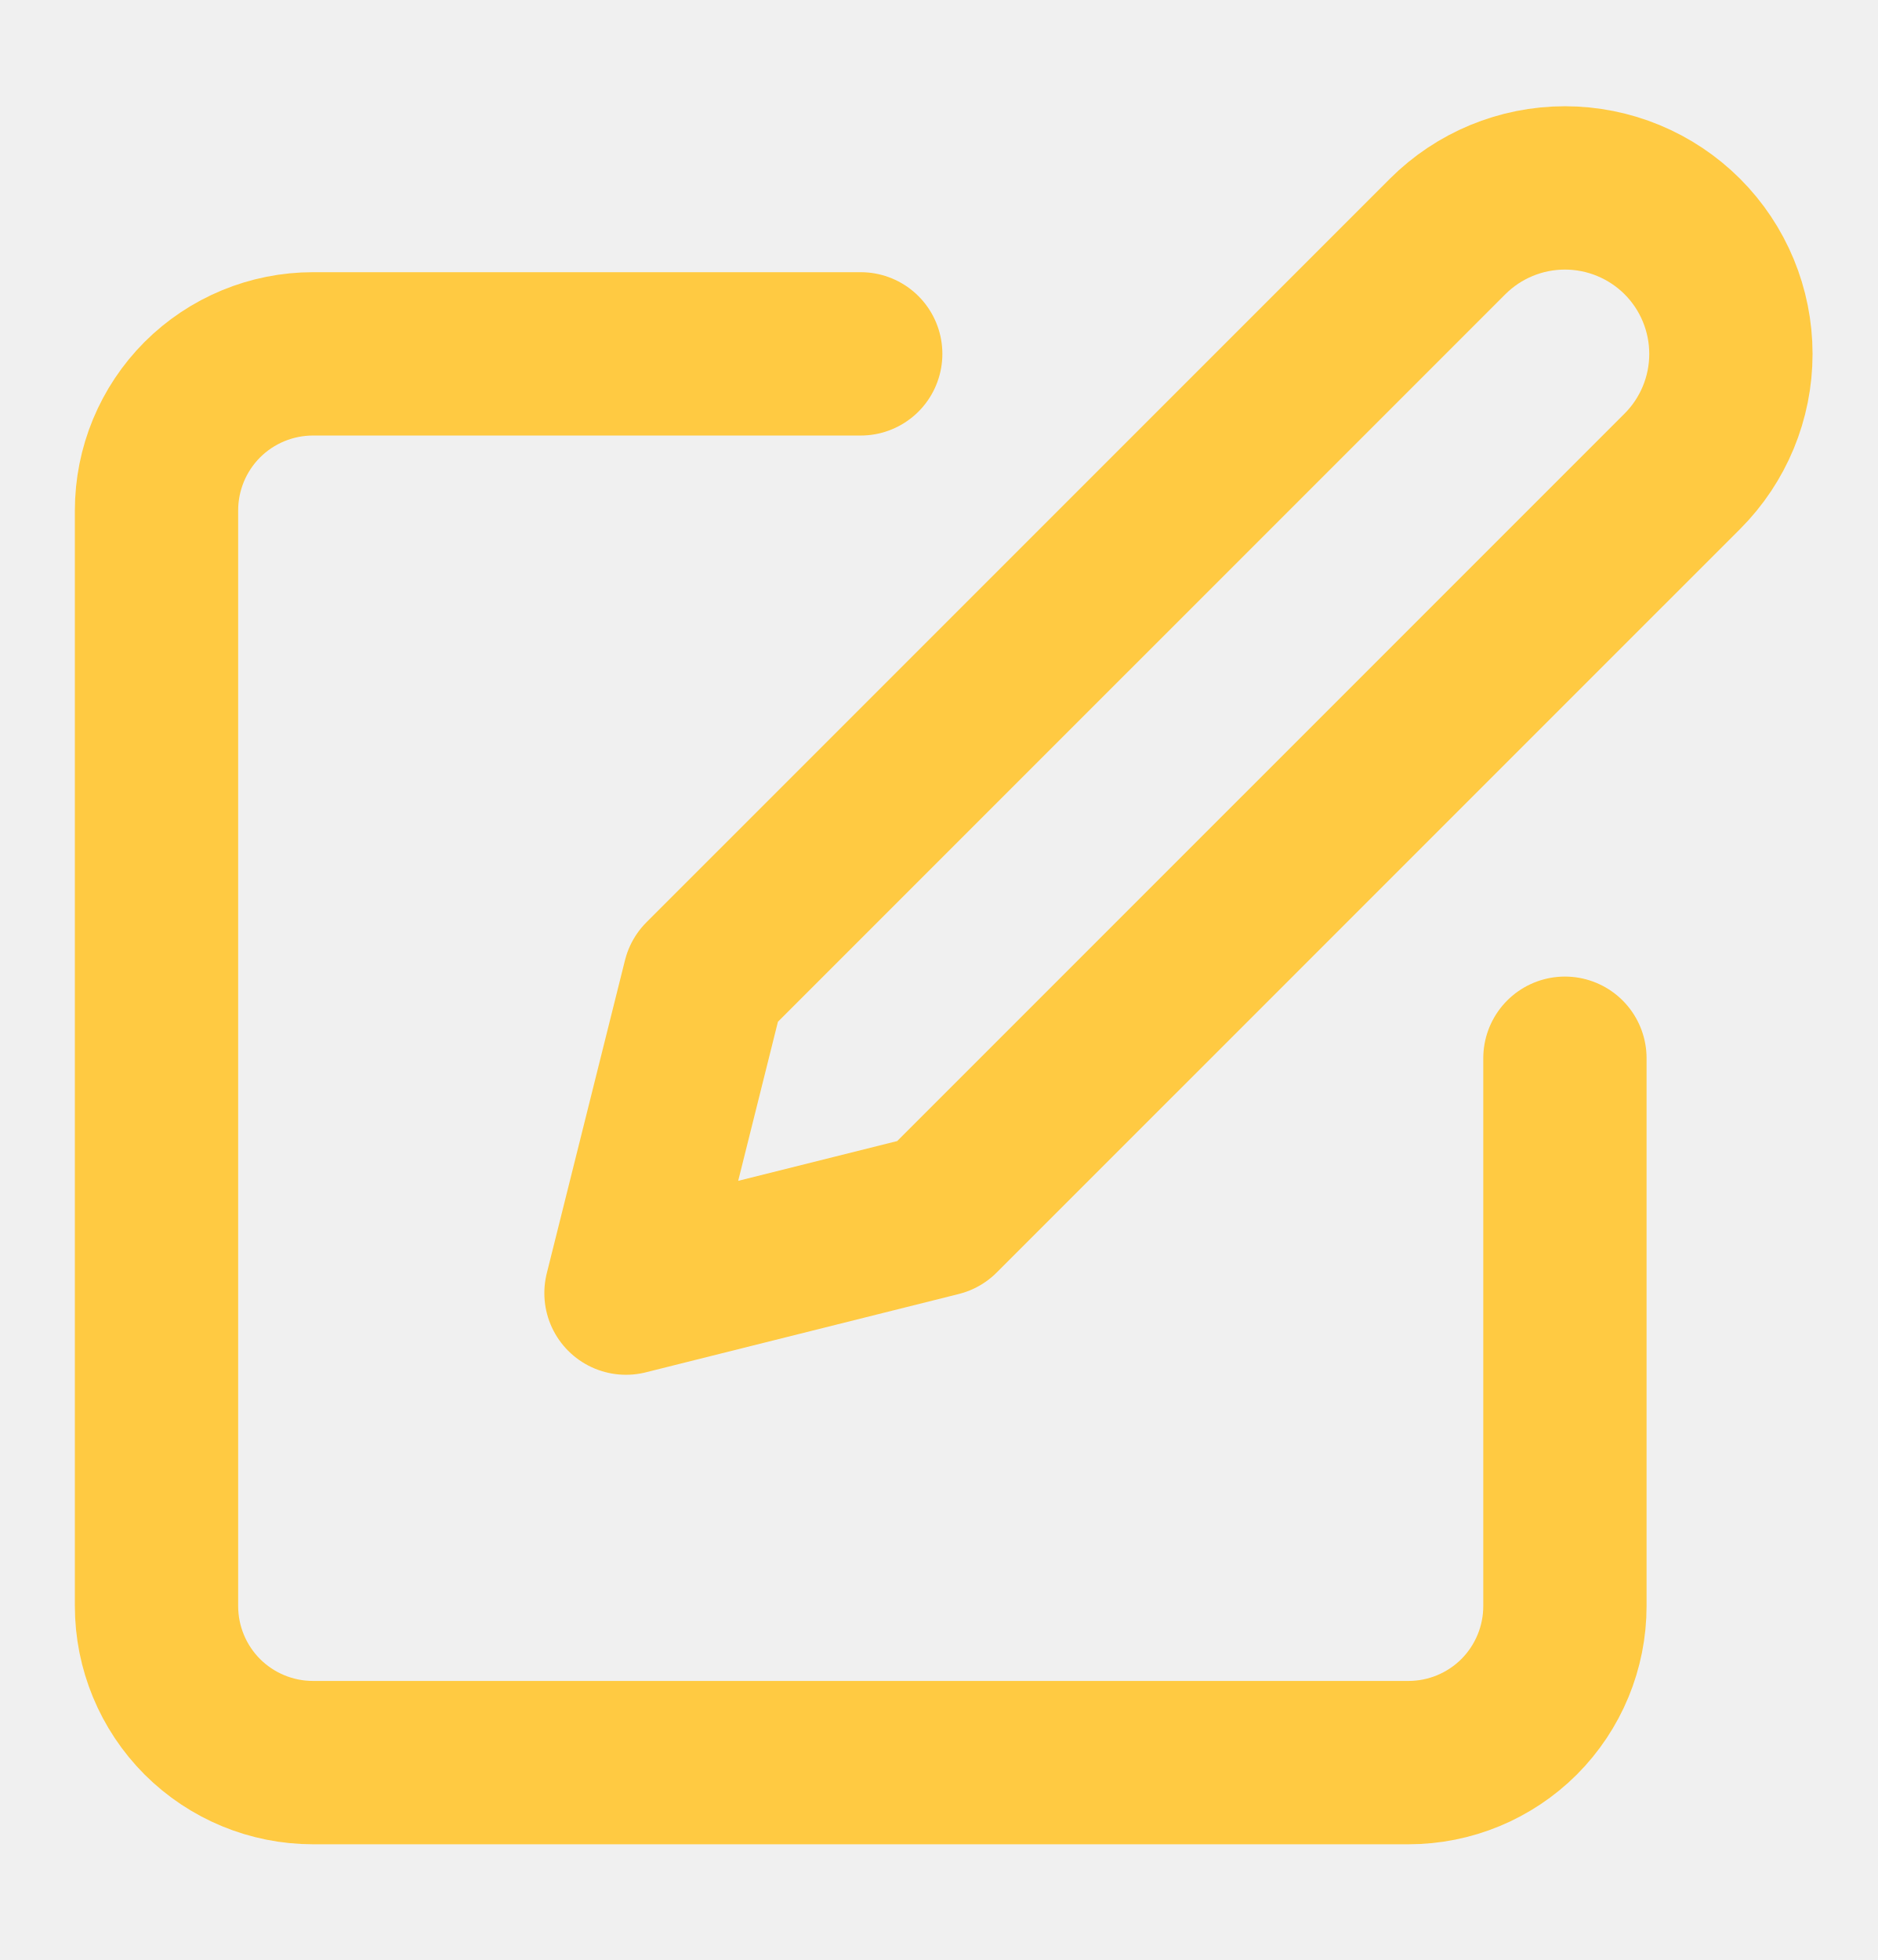
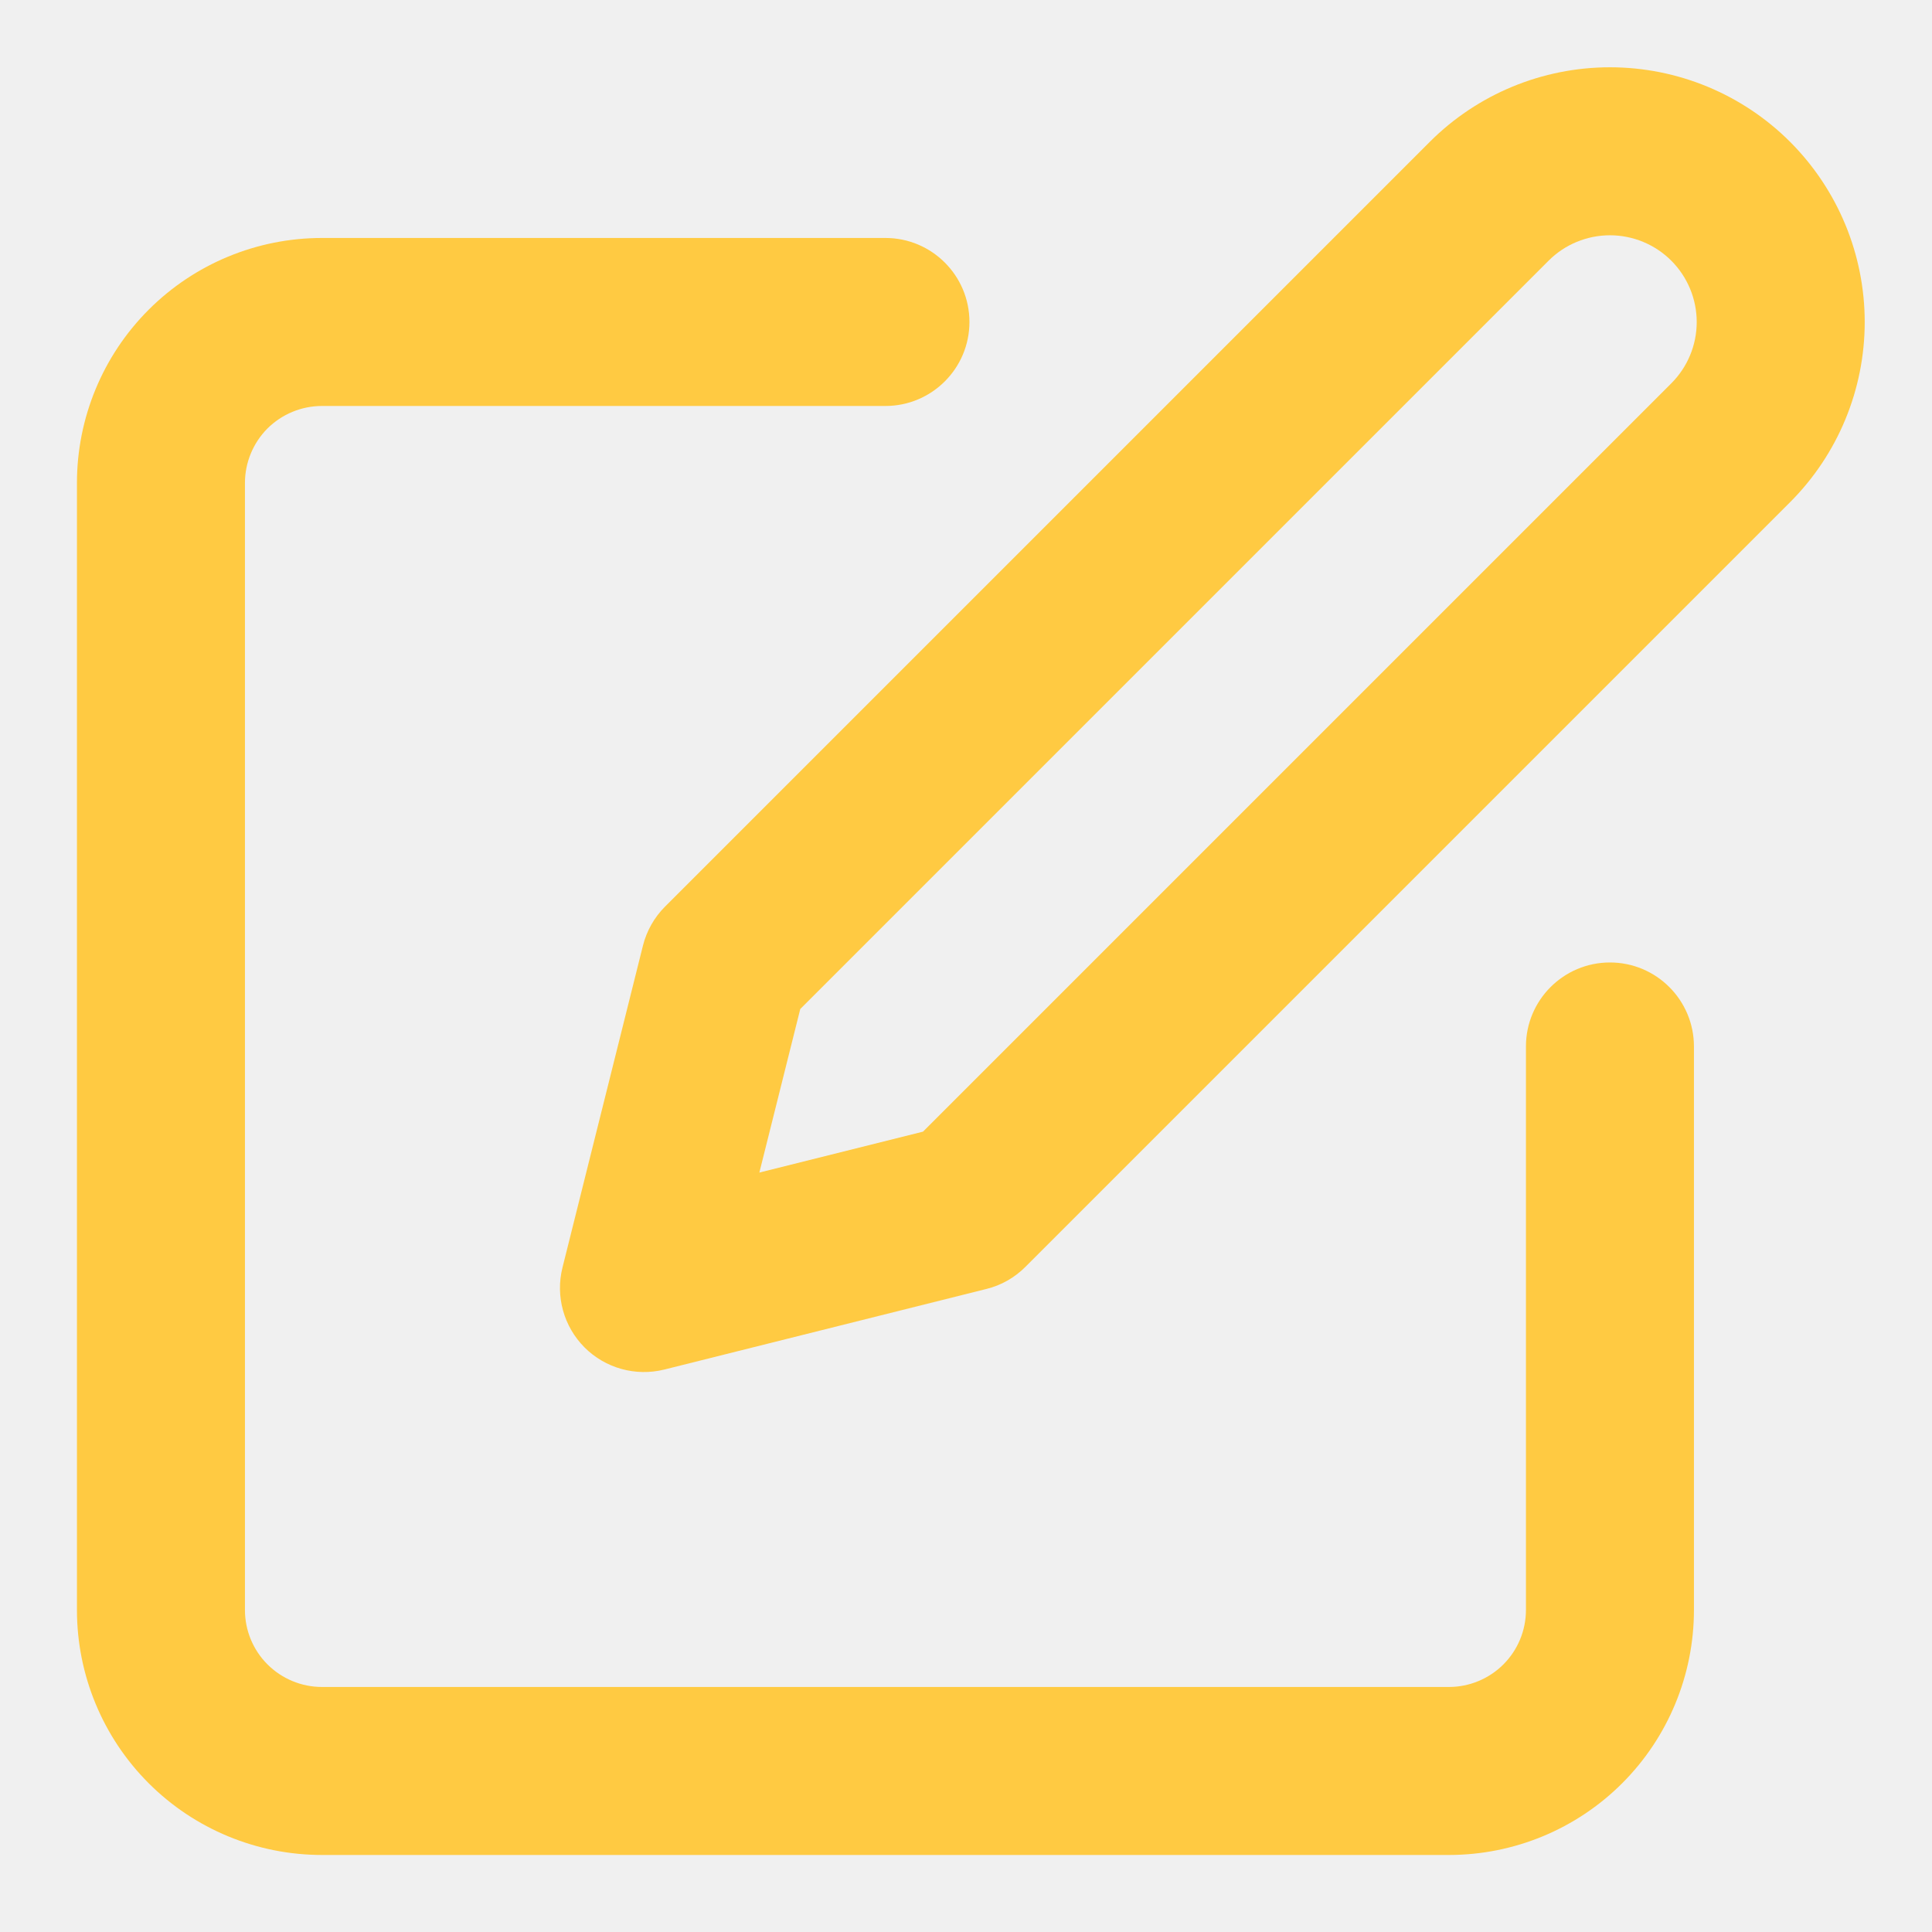
- <svg xmlns="http://www.w3.org/2000/svg" width="23" height="24" viewBox="0 0 23 24" fill="none">
-   <g id="edit">
-     <path id="Vector" d="M10.542 4.333H3.834C3.325 4.333 2.838 4.535 2.478 4.894C2.119 5.254 1.917 5.741 1.917 6.25V19.666C1.917 20.175 2.119 20.662 2.478 21.022C2.838 21.381 3.325 21.583 3.834 21.583H17.25C17.759 21.583 18.246 21.381 18.606 21.022C18.965 20.662 19.167 20.175 19.167 19.666V12.958" stroke="#FFCA42" stroke-width="2" stroke-linecap="round" stroke-linejoin="round" />
-     <path id="Vector_2" d="M17.73 2.896C18.111 2.515 18.628 2.301 19.167 2.301C19.706 2.301 20.223 2.515 20.605 2.896C20.986 3.277 21.2 3.795 21.2 4.334C21.2 4.873 20.986 5.39 20.605 5.771L11.5 14.875L7.667 15.834L8.625 12L17.73 2.896Z" stroke="#FFCA42" stroke-width="2" stroke-linecap="round" stroke-linejoin="round" />
+ <svg xmlns="http://www.w3.org/2000/svg" width="23" height="23" viewBox="0 0 23 23" fill="none">
+   <g clip-path="url(#clip0_415_16)">
+     <path fill-rule="evenodd" clip-rule="evenodd" d="M1.77 3.687C2.317 3.14 3.059 2.833 3.833 2.833H10.541C11.093 2.833 11.541 3.281 11.541 3.833C11.541 4.385 11.093 4.833 10.541 4.833H3.833C3.59 4.833 3.356 4.93 3.184 5.101C3.013 5.273 2.916 5.507 2.916 5.75V19.166C2.916 19.41 3.013 19.643 3.184 19.814C3.356 19.986 3.59 20.083 3.833 20.083H17.249C17.492 20.083 17.726 19.986 17.898 19.814C18.069 19.643 18.166 19.41 18.166 19.166V12.458C18.166 11.906 18.614 11.458 19.166 11.458C19.718 11.458 20.166 11.906 20.166 12.458V19.166C20.166 19.94 19.859 20.682 19.312 21.229C18.765 21.776 18.023 22.083 17.249 22.083H3.833C3.059 22.083 2.317 21.776 1.77 21.229C1.223 20.682 0.916 19.94 0.916 19.166V5.75C0.916 4.976 1.223 4.234 1.77 3.687Z" fill="#FFCA42" />
+     <path fill-rule="evenodd" clip-rule="evenodd" d="M19.166 2.801C18.892 2.801 18.629 2.91 18.436 3.103L9.527 12.012L9.04 13.959L10.988 13.472L19.896 4.564C20.09 4.37 20.199 4.108 20.199 3.834C20.199 3.56 20.09 3.297 19.896 3.103C19.703 2.91 19.44 2.801 19.166 2.801ZM17.021 1.689C17.59 1.12 18.362 0.801 19.166 0.801C19.97 0.801 20.742 1.12 21.311 1.689C21.879 2.258 22.199 3.029 22.199 3.834C22.199 4.638 21.879 5.41 21.311 5.978L12.207 15.082C12.078 15.211 11.918 15.302 11.742 15.345L7.909 16.304C7.568 16.389 7.207 16.289 6.959 16.041C6.711 15.792 6.611 15.432 6.696 15.091L7.654 11.258C7.698 11.082 7.789 10.921 7.917 10.793L17.021 1.689Z" fill="#FFCA42" />
  </g>
+   <defs>
+     <clipPath id="clip0_415_16">
+       <rect width="23" height="23" fill="white" />
+     </clipPath>
+   </defs>
</svg>
